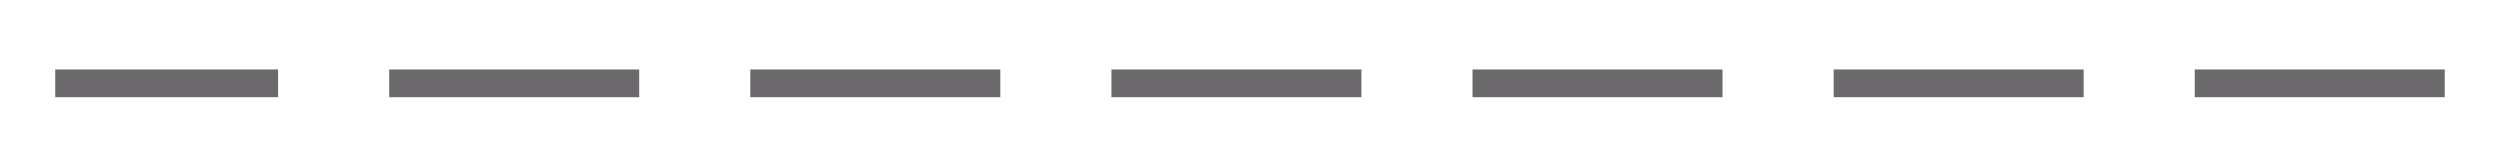
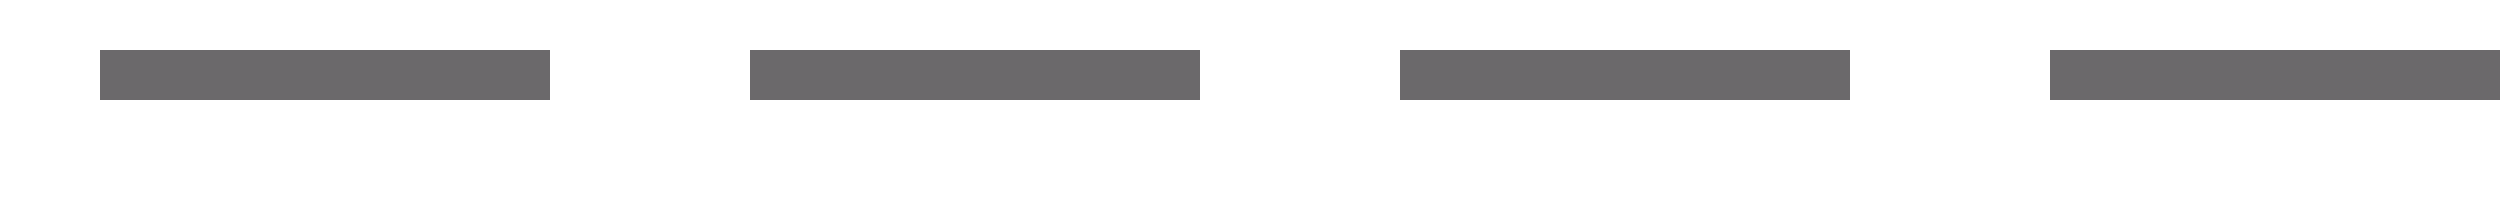
- <svg xmlns="http://www.w3.org/2000/svg" version="1.1" width="90px" height="6px" viewBox="380 1028  90 6">
-   <g transform="matrix(-0.5812382 0.8137335 -0.8137335 -0.5812382 1510.985 1284.42 )">
-     <path d="M 400 996  L 450 1066  " stroke-width="1" stroke-dasharray="9,4" stroke="#6b696b" fill="none" />
+ <svg xmlns="http://www.w3.org/2000/svg" version="1.1" width="50px" height="4px" viewBox="400 196  50 4">
+   <g transform="matrix(-1 0 0 -1 850 396 )">
+     <path d="M 400 198.5  L 450 198.5  " stroke-width="1" stroke-dasharray="9,4" stroke="#6b696b" fill="none" />
  </g>
</svg>
